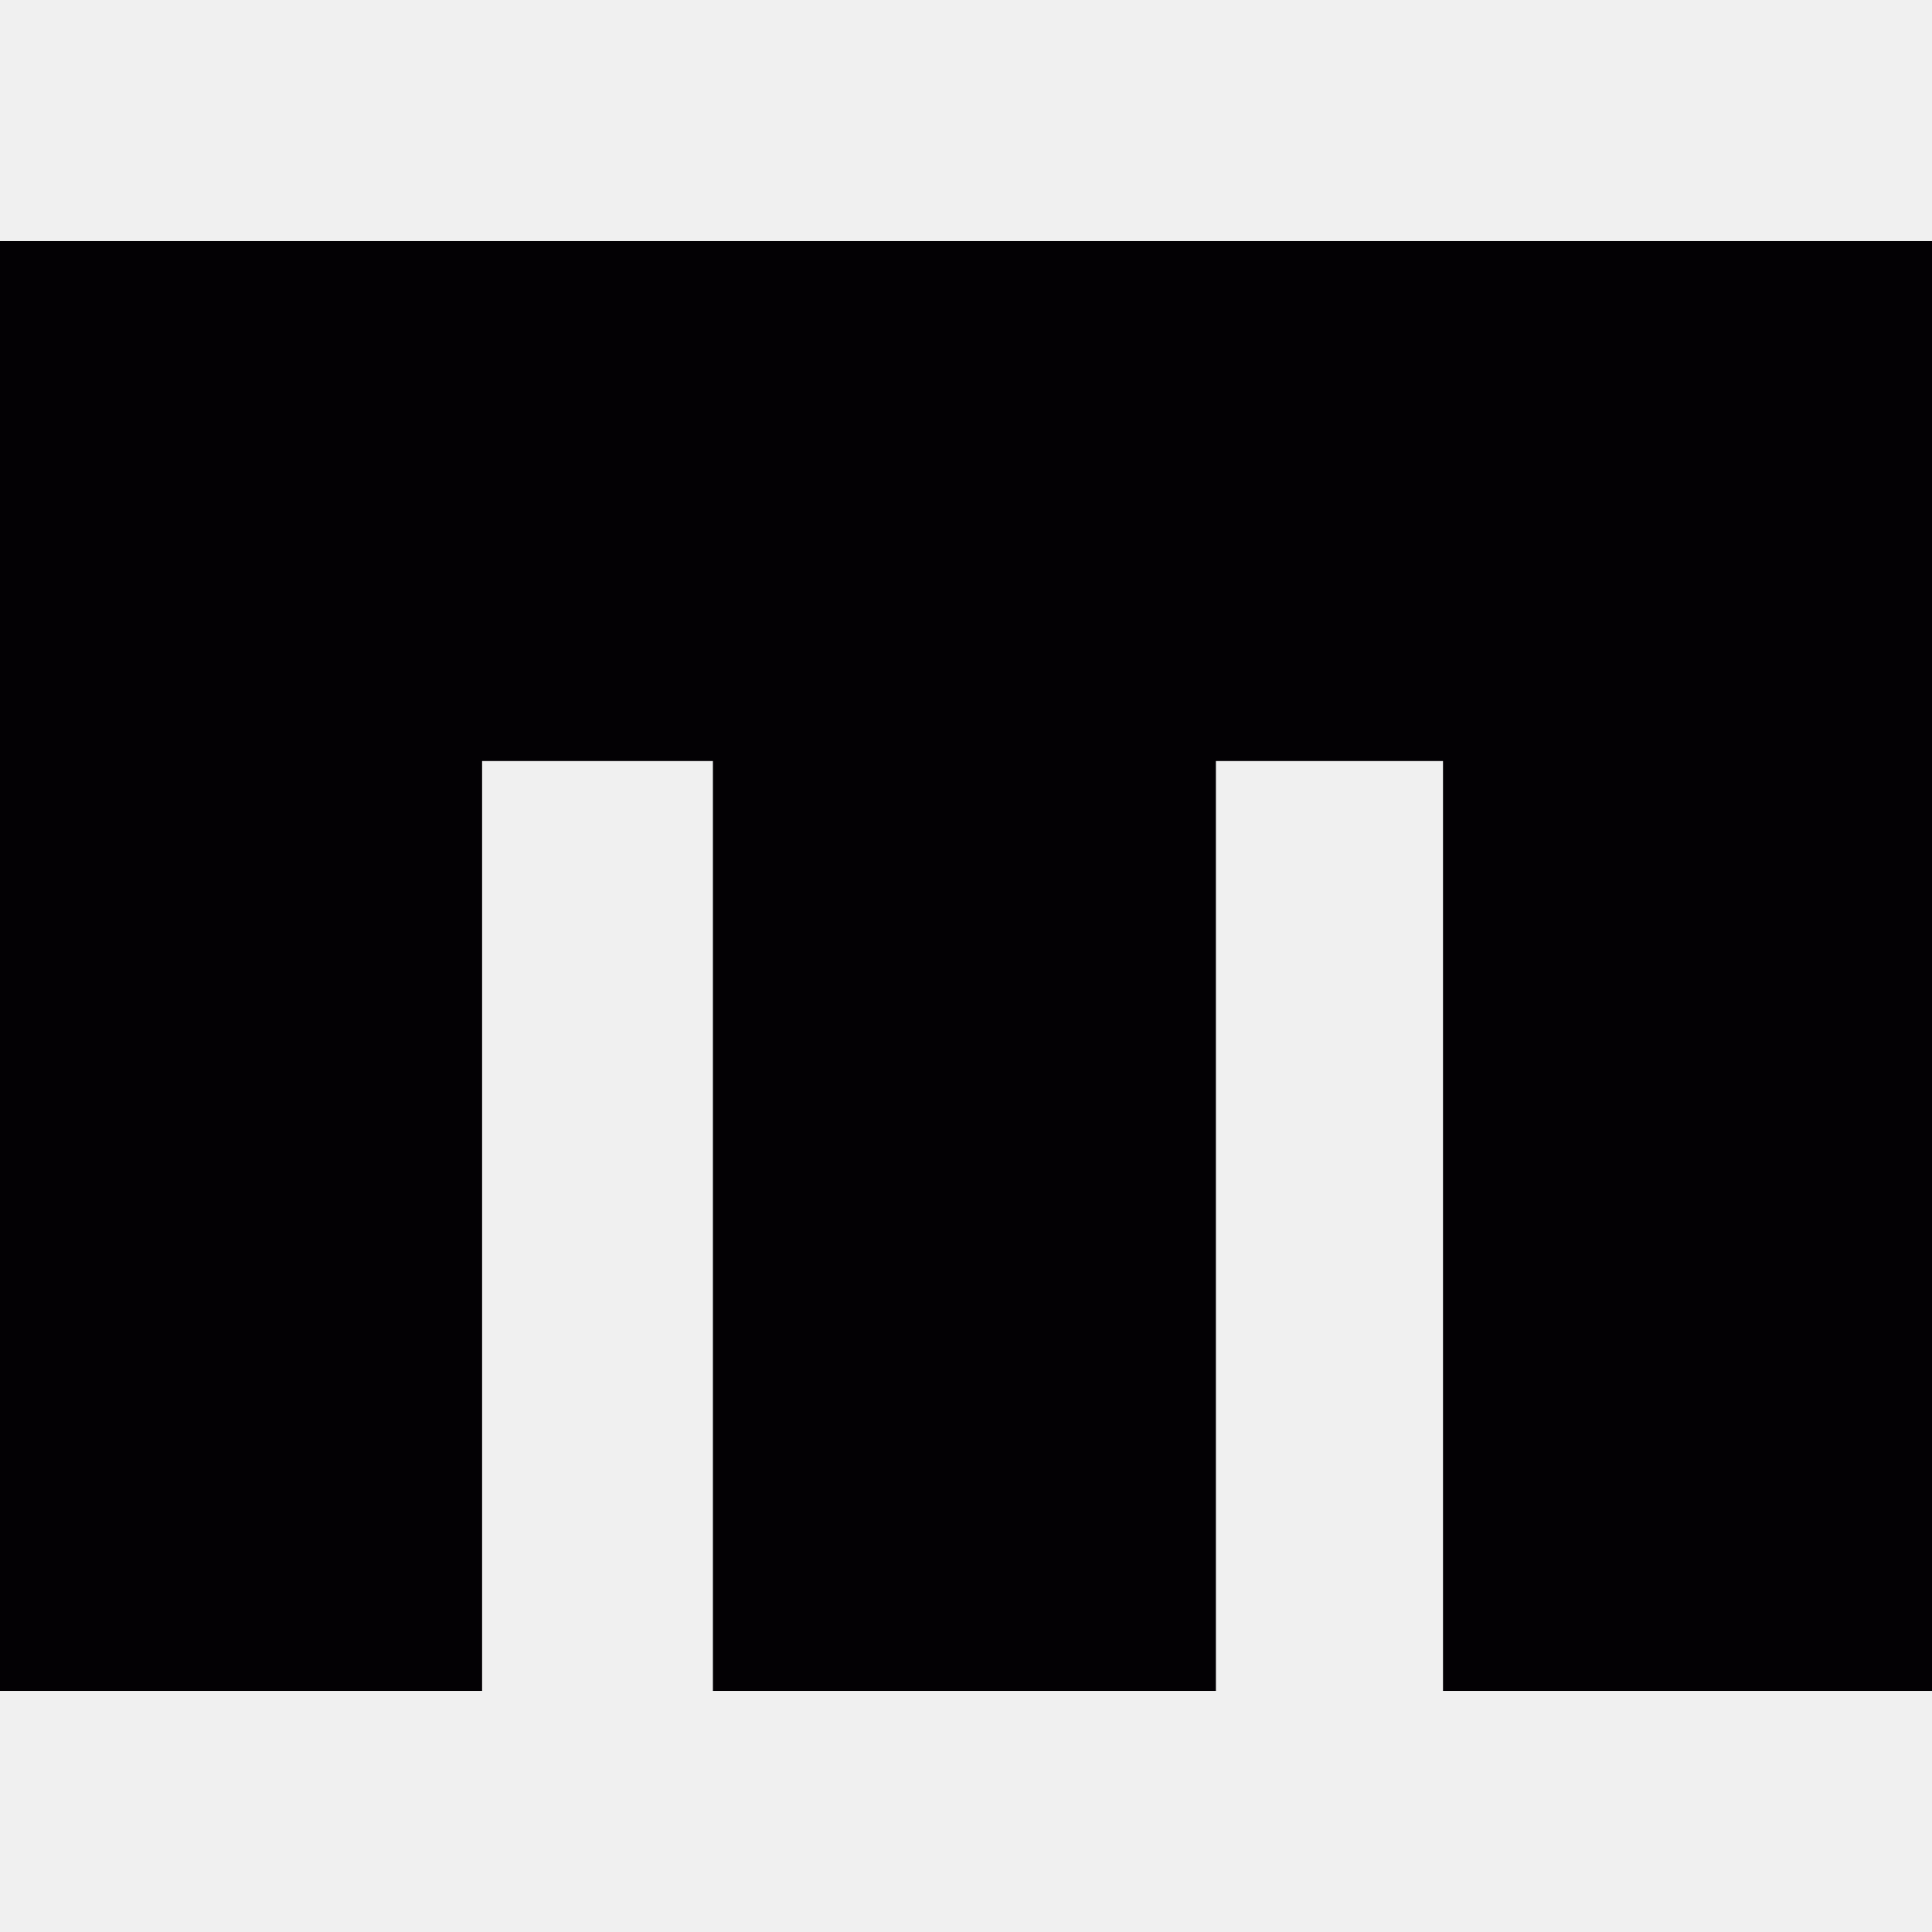
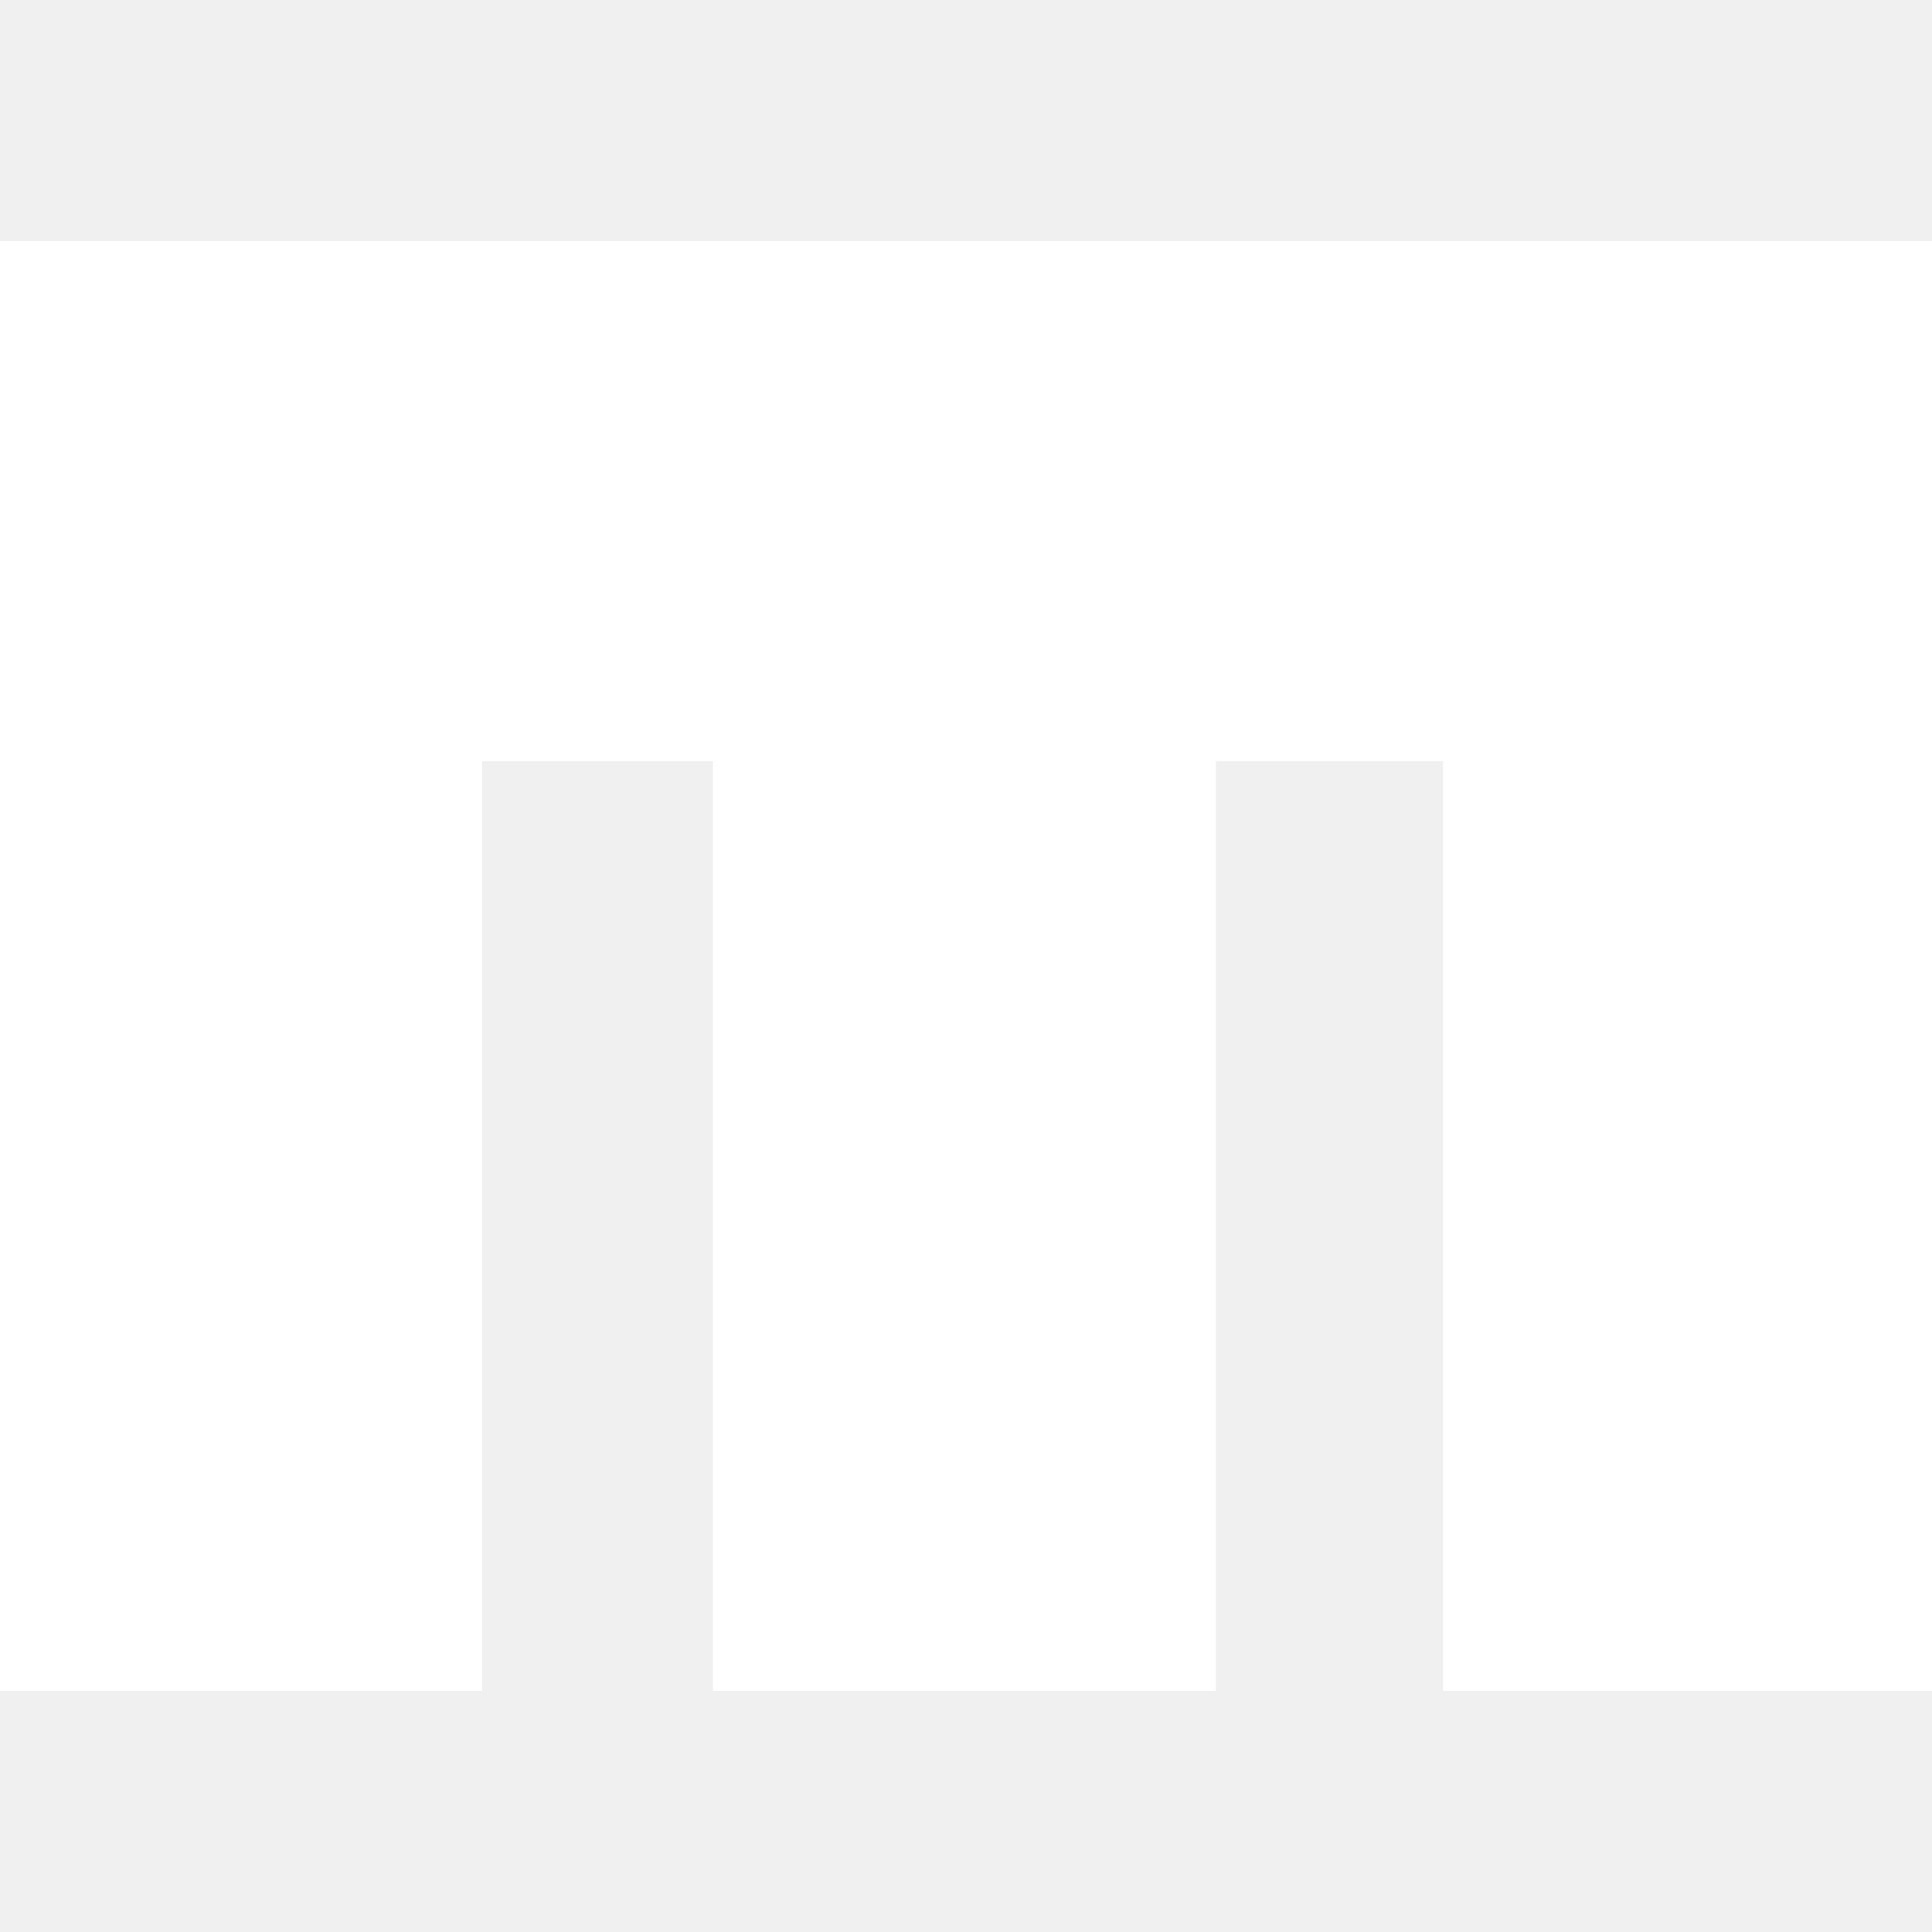
<svg xmlns="http://www.w3.org/2000/svg" version="1.1" id="Capa_1" x="0px" y="0px" viewBox="0 0 18.791 18.791" style="enable-background:new 0 0 18.791 18.791;" xml:space="preserve">
  <g>
-     <path style="fill:#030104;" d="M11.825,7.402h2.21v9.044h4.756V2.345H0v14.101h4.689V7.402h2.245v9.044h2.178h0.536h2.178V7.402   H11.825z" />
+     <path style="fill:#fff;" d="M11.825,7.402h2.21v9.044h4.756V2.345H0v14.101h4.689V7.402h2.245v9.044h2.178h0.536h2.178V7.402   H11.825z" />
  </g>
  <g>
</g>
  <g>
</g>
  <g>
</g>
  <g>
</g>
  <g>
</g>
  <g>
</g>
  <g>
</g>
  <g>
</g>
  <g>
</g>
  <g>
</g>
  <g>
</g>
  <g>
</g>
  <g>
</g>
  <g>
</g>
  <g>
</g>
</svg>
